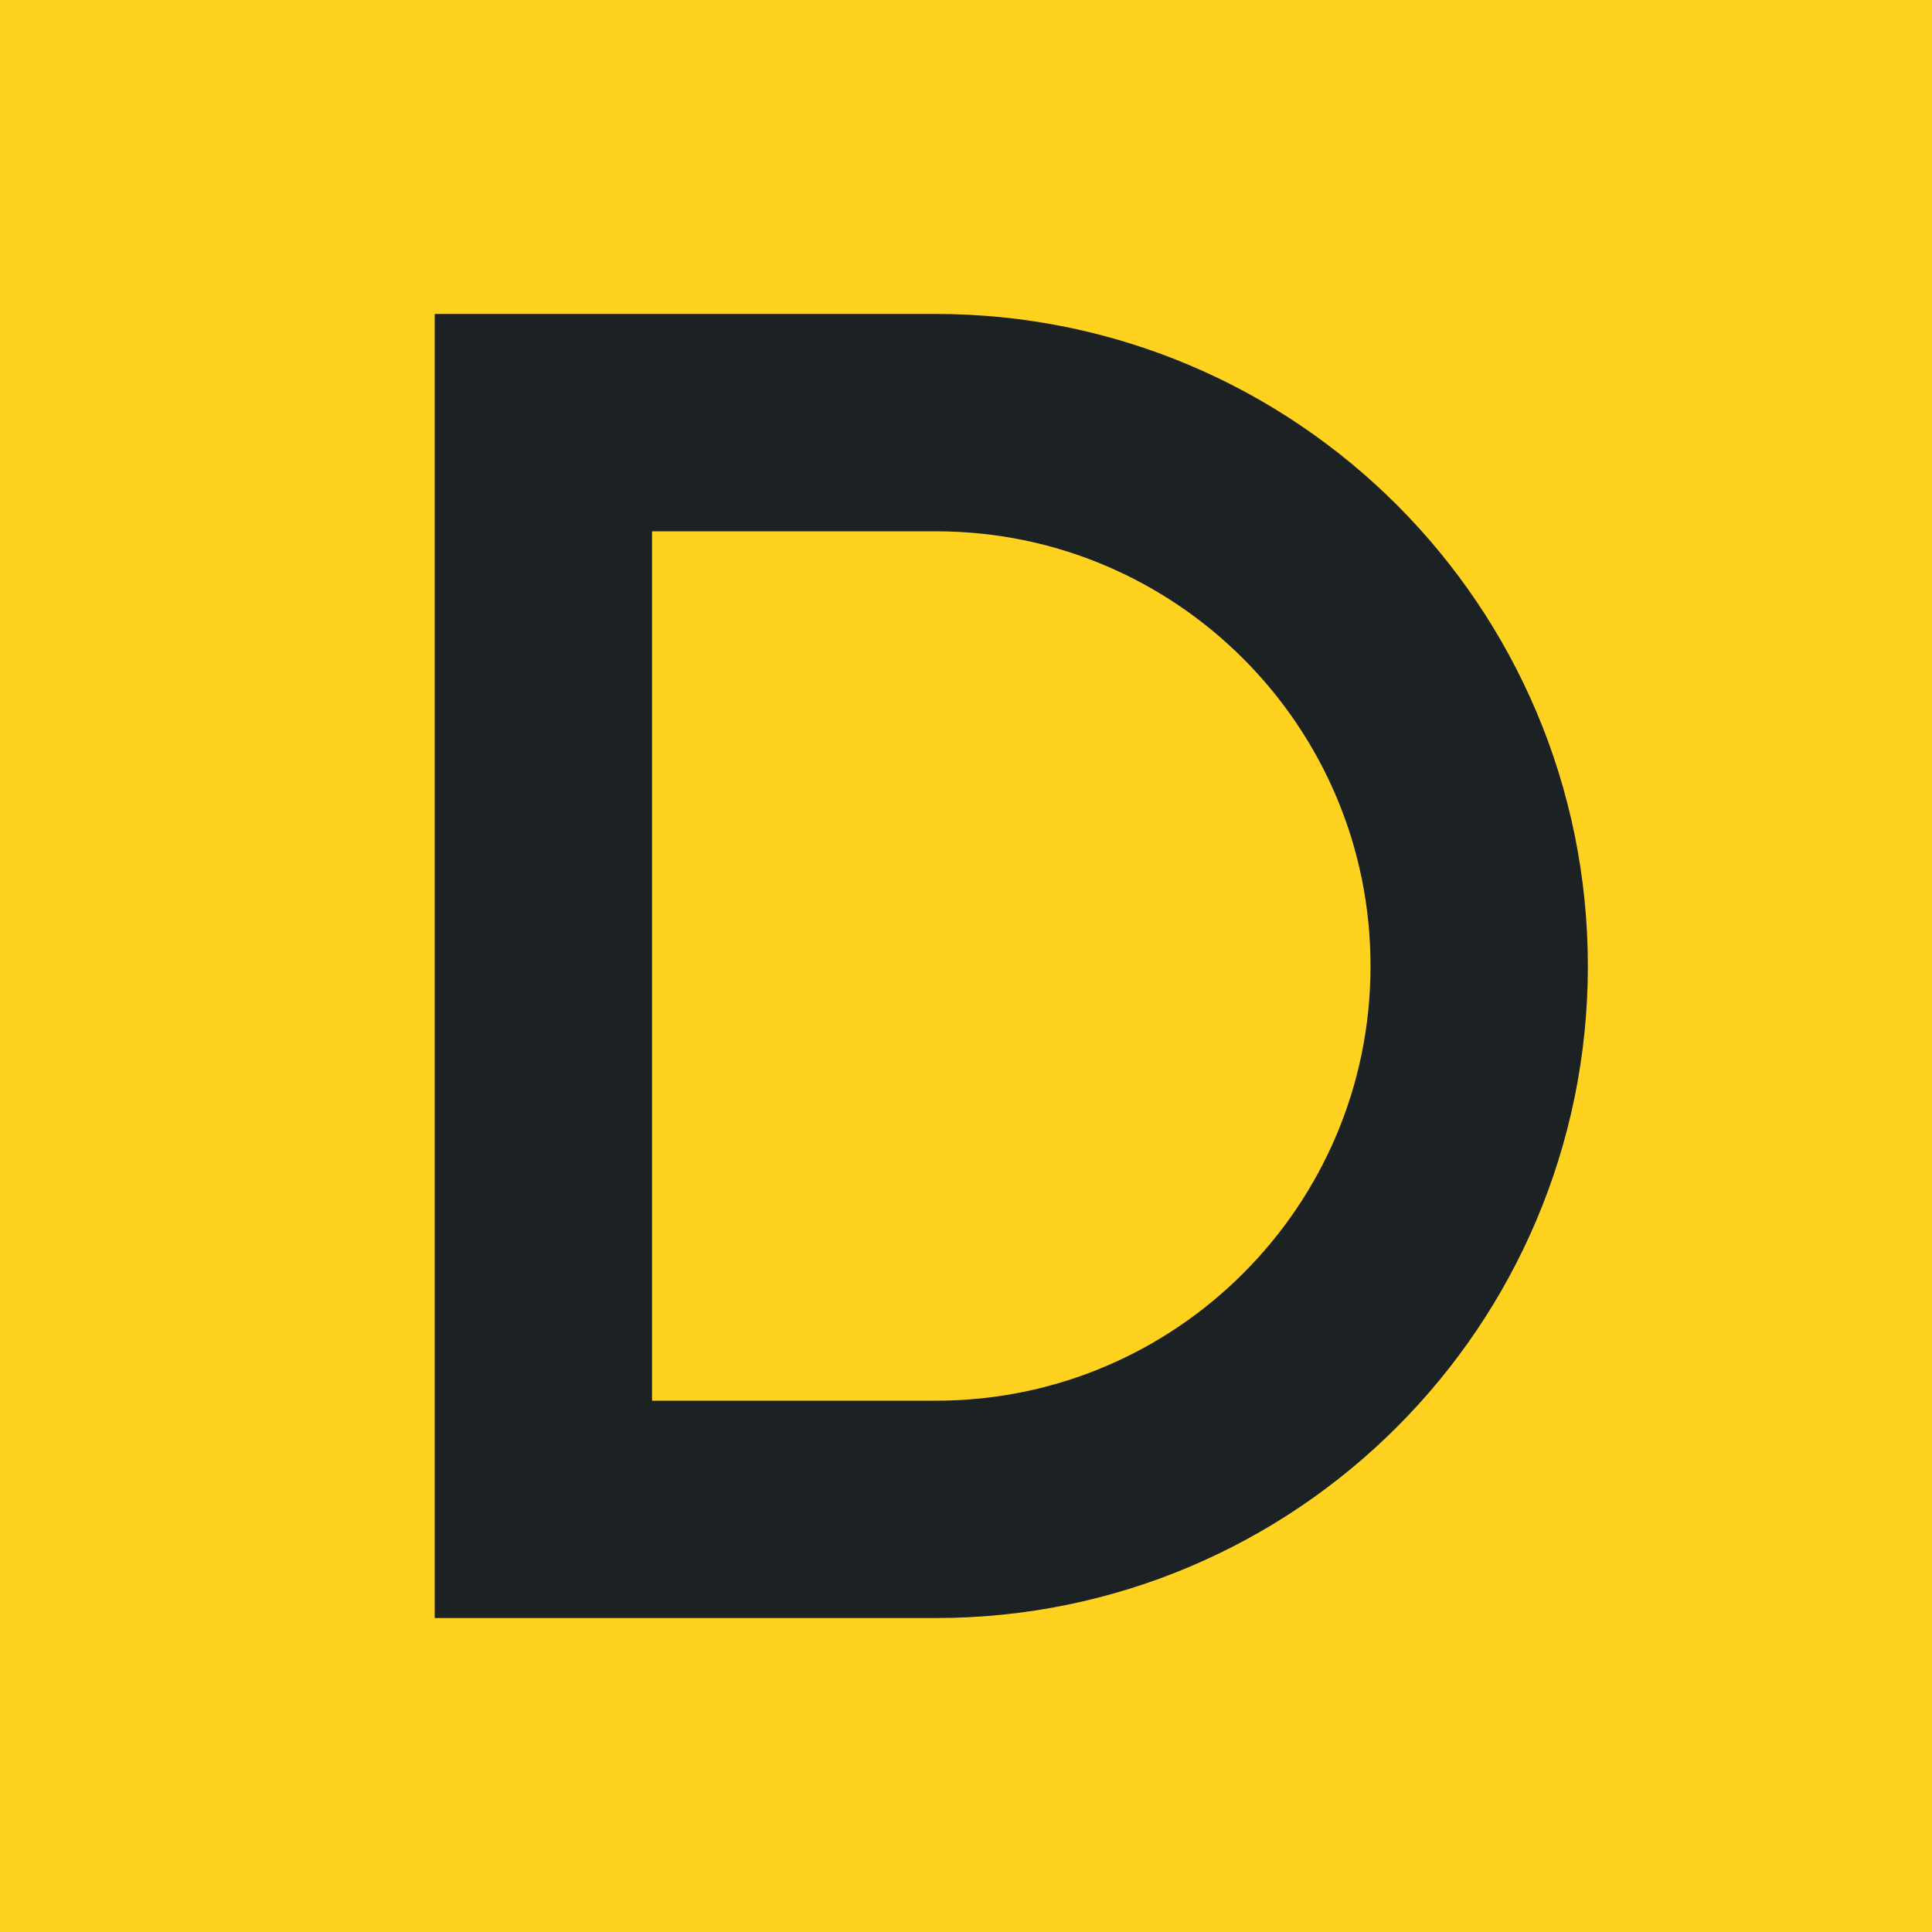
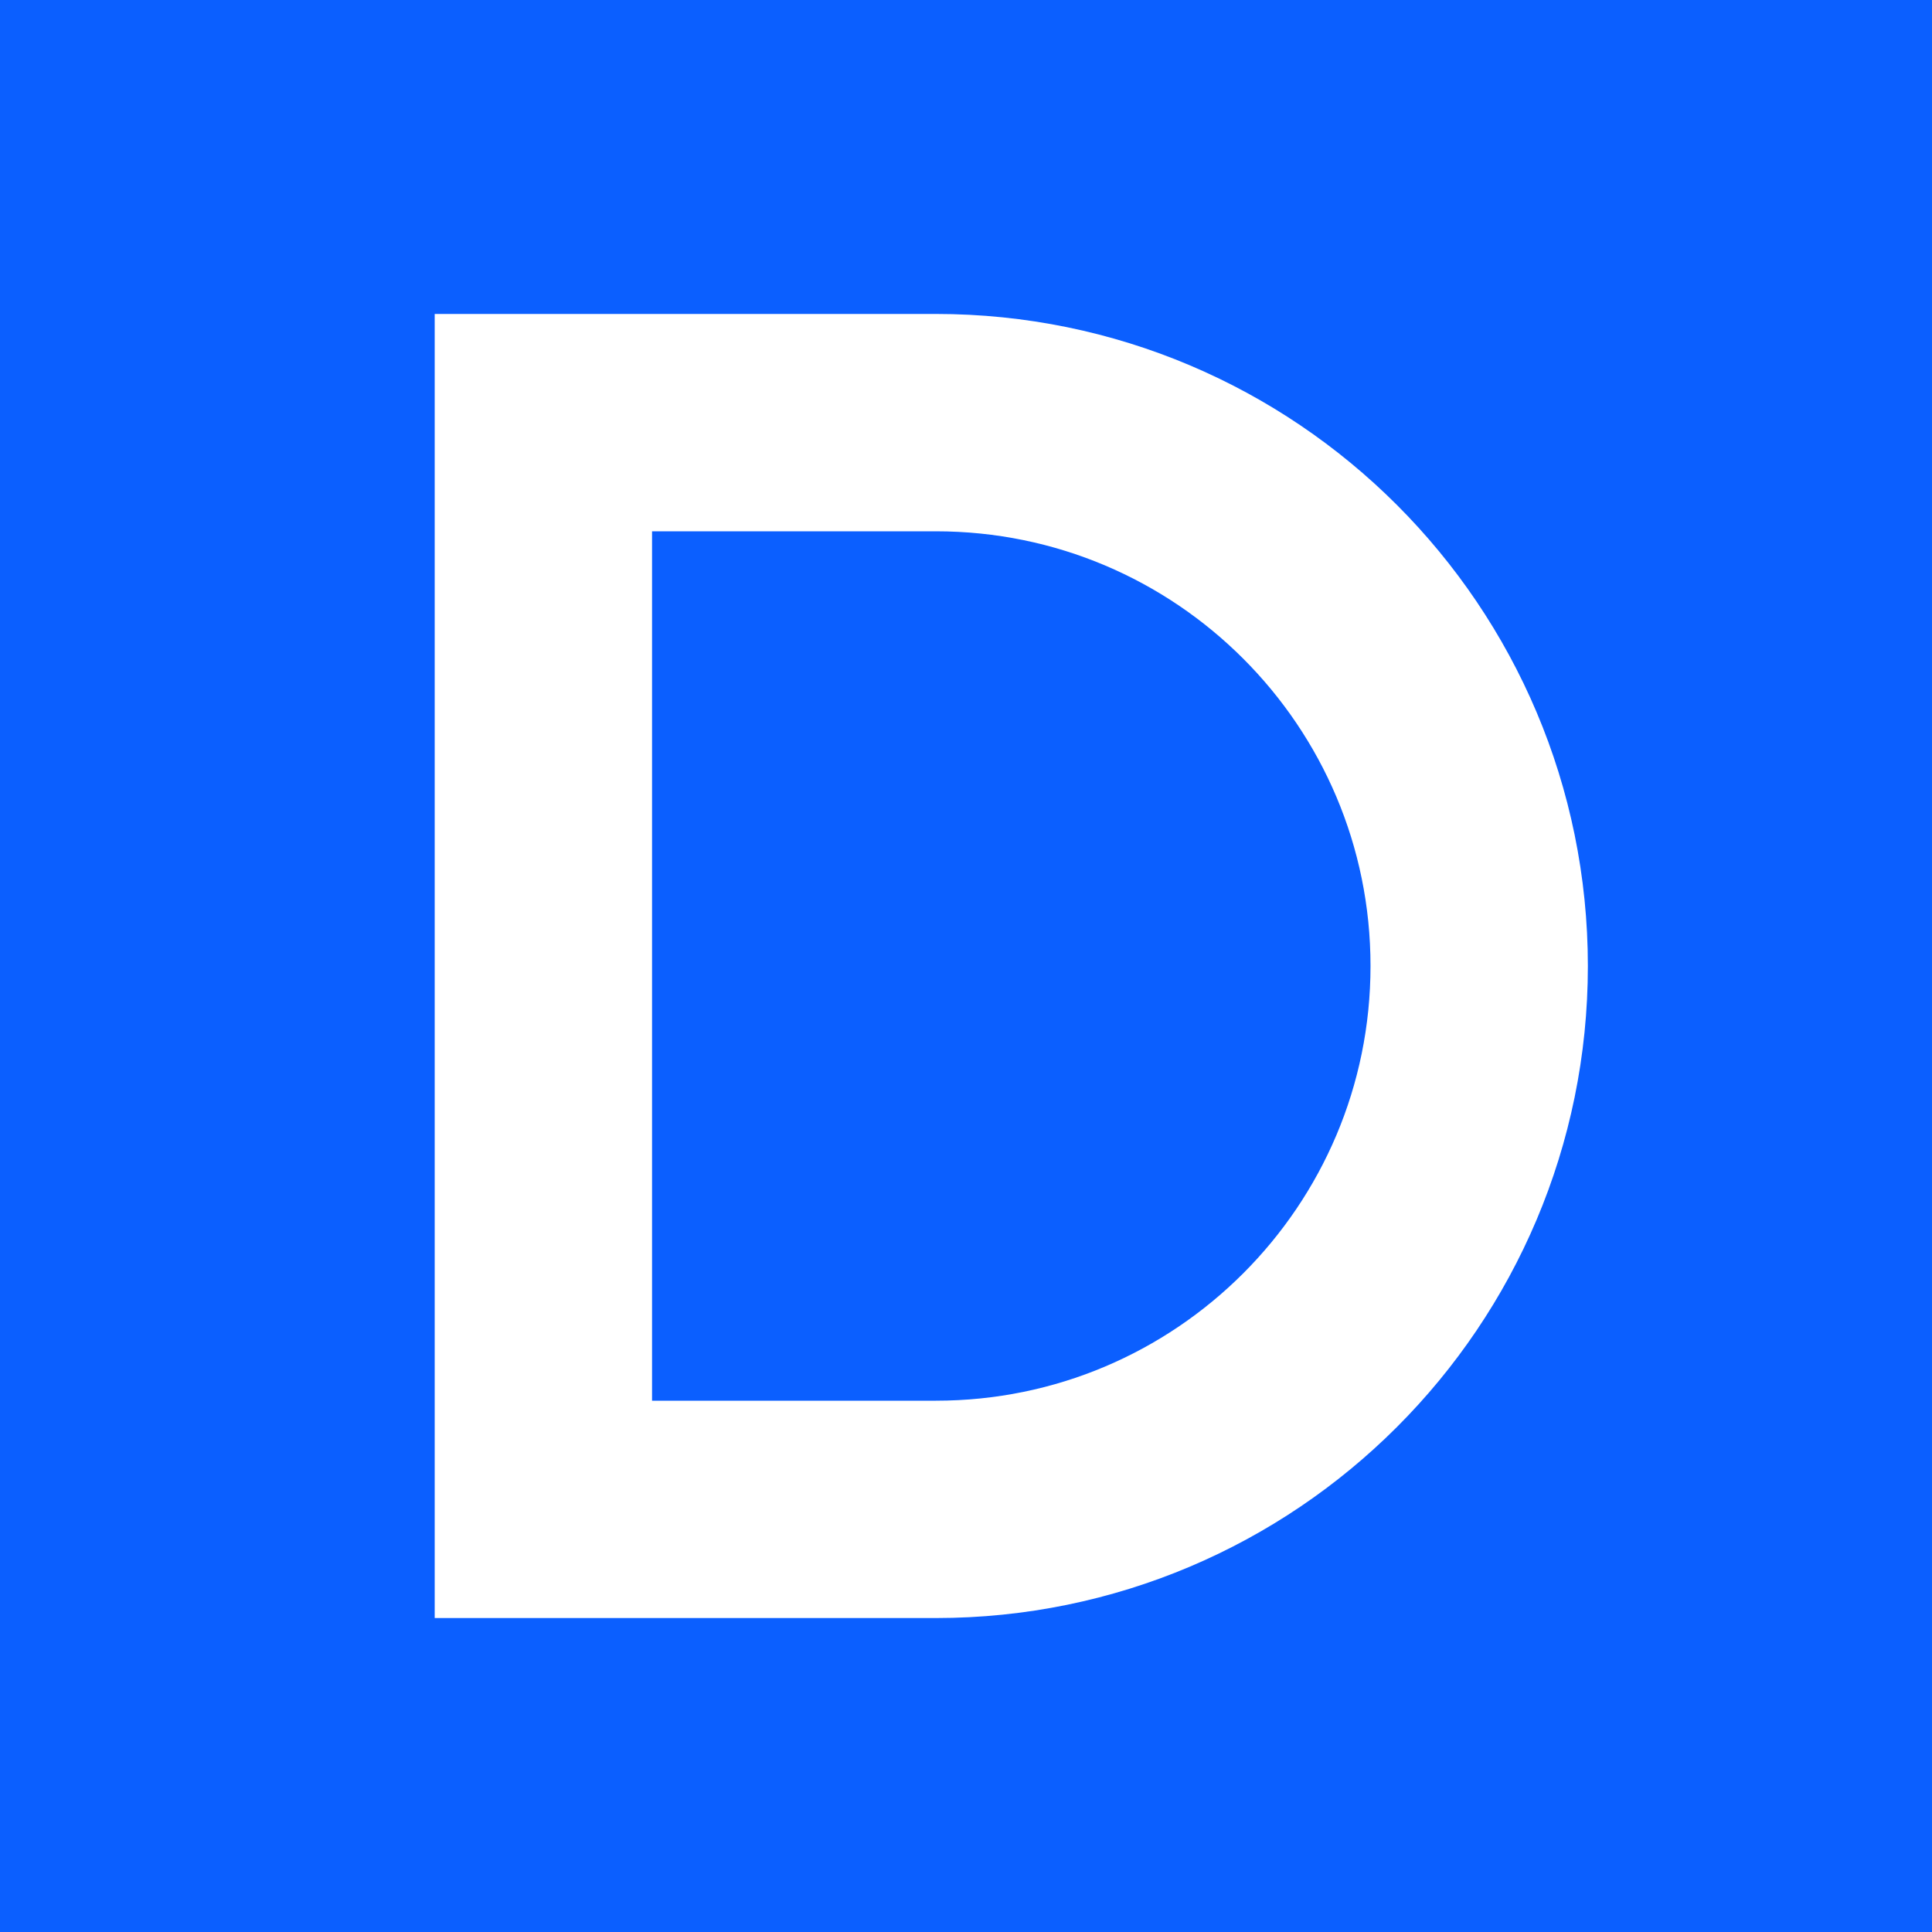
<svg xmlns="http://www.w3.org/2000/svg" viewBox="0 0 32 32">
-   <rect width="32" height="32" fill="#FFD21F" />
-   <path d="M9 25V7h6.5a9 9 0 0 1 0 18Z" fill="none" stroke="#1C2124" stroke-width="3.6" stroke-linejoin="miter" />
+   <rect width="32" height="32" fill="#0B5FFF" />
+   <path d="M9 25V7h6.5a9 9 0 0 1 0 18Z" fill="none" stroke="#fff" stroke-width="3.6" stroke-linejoin="miter" />
</svg>
